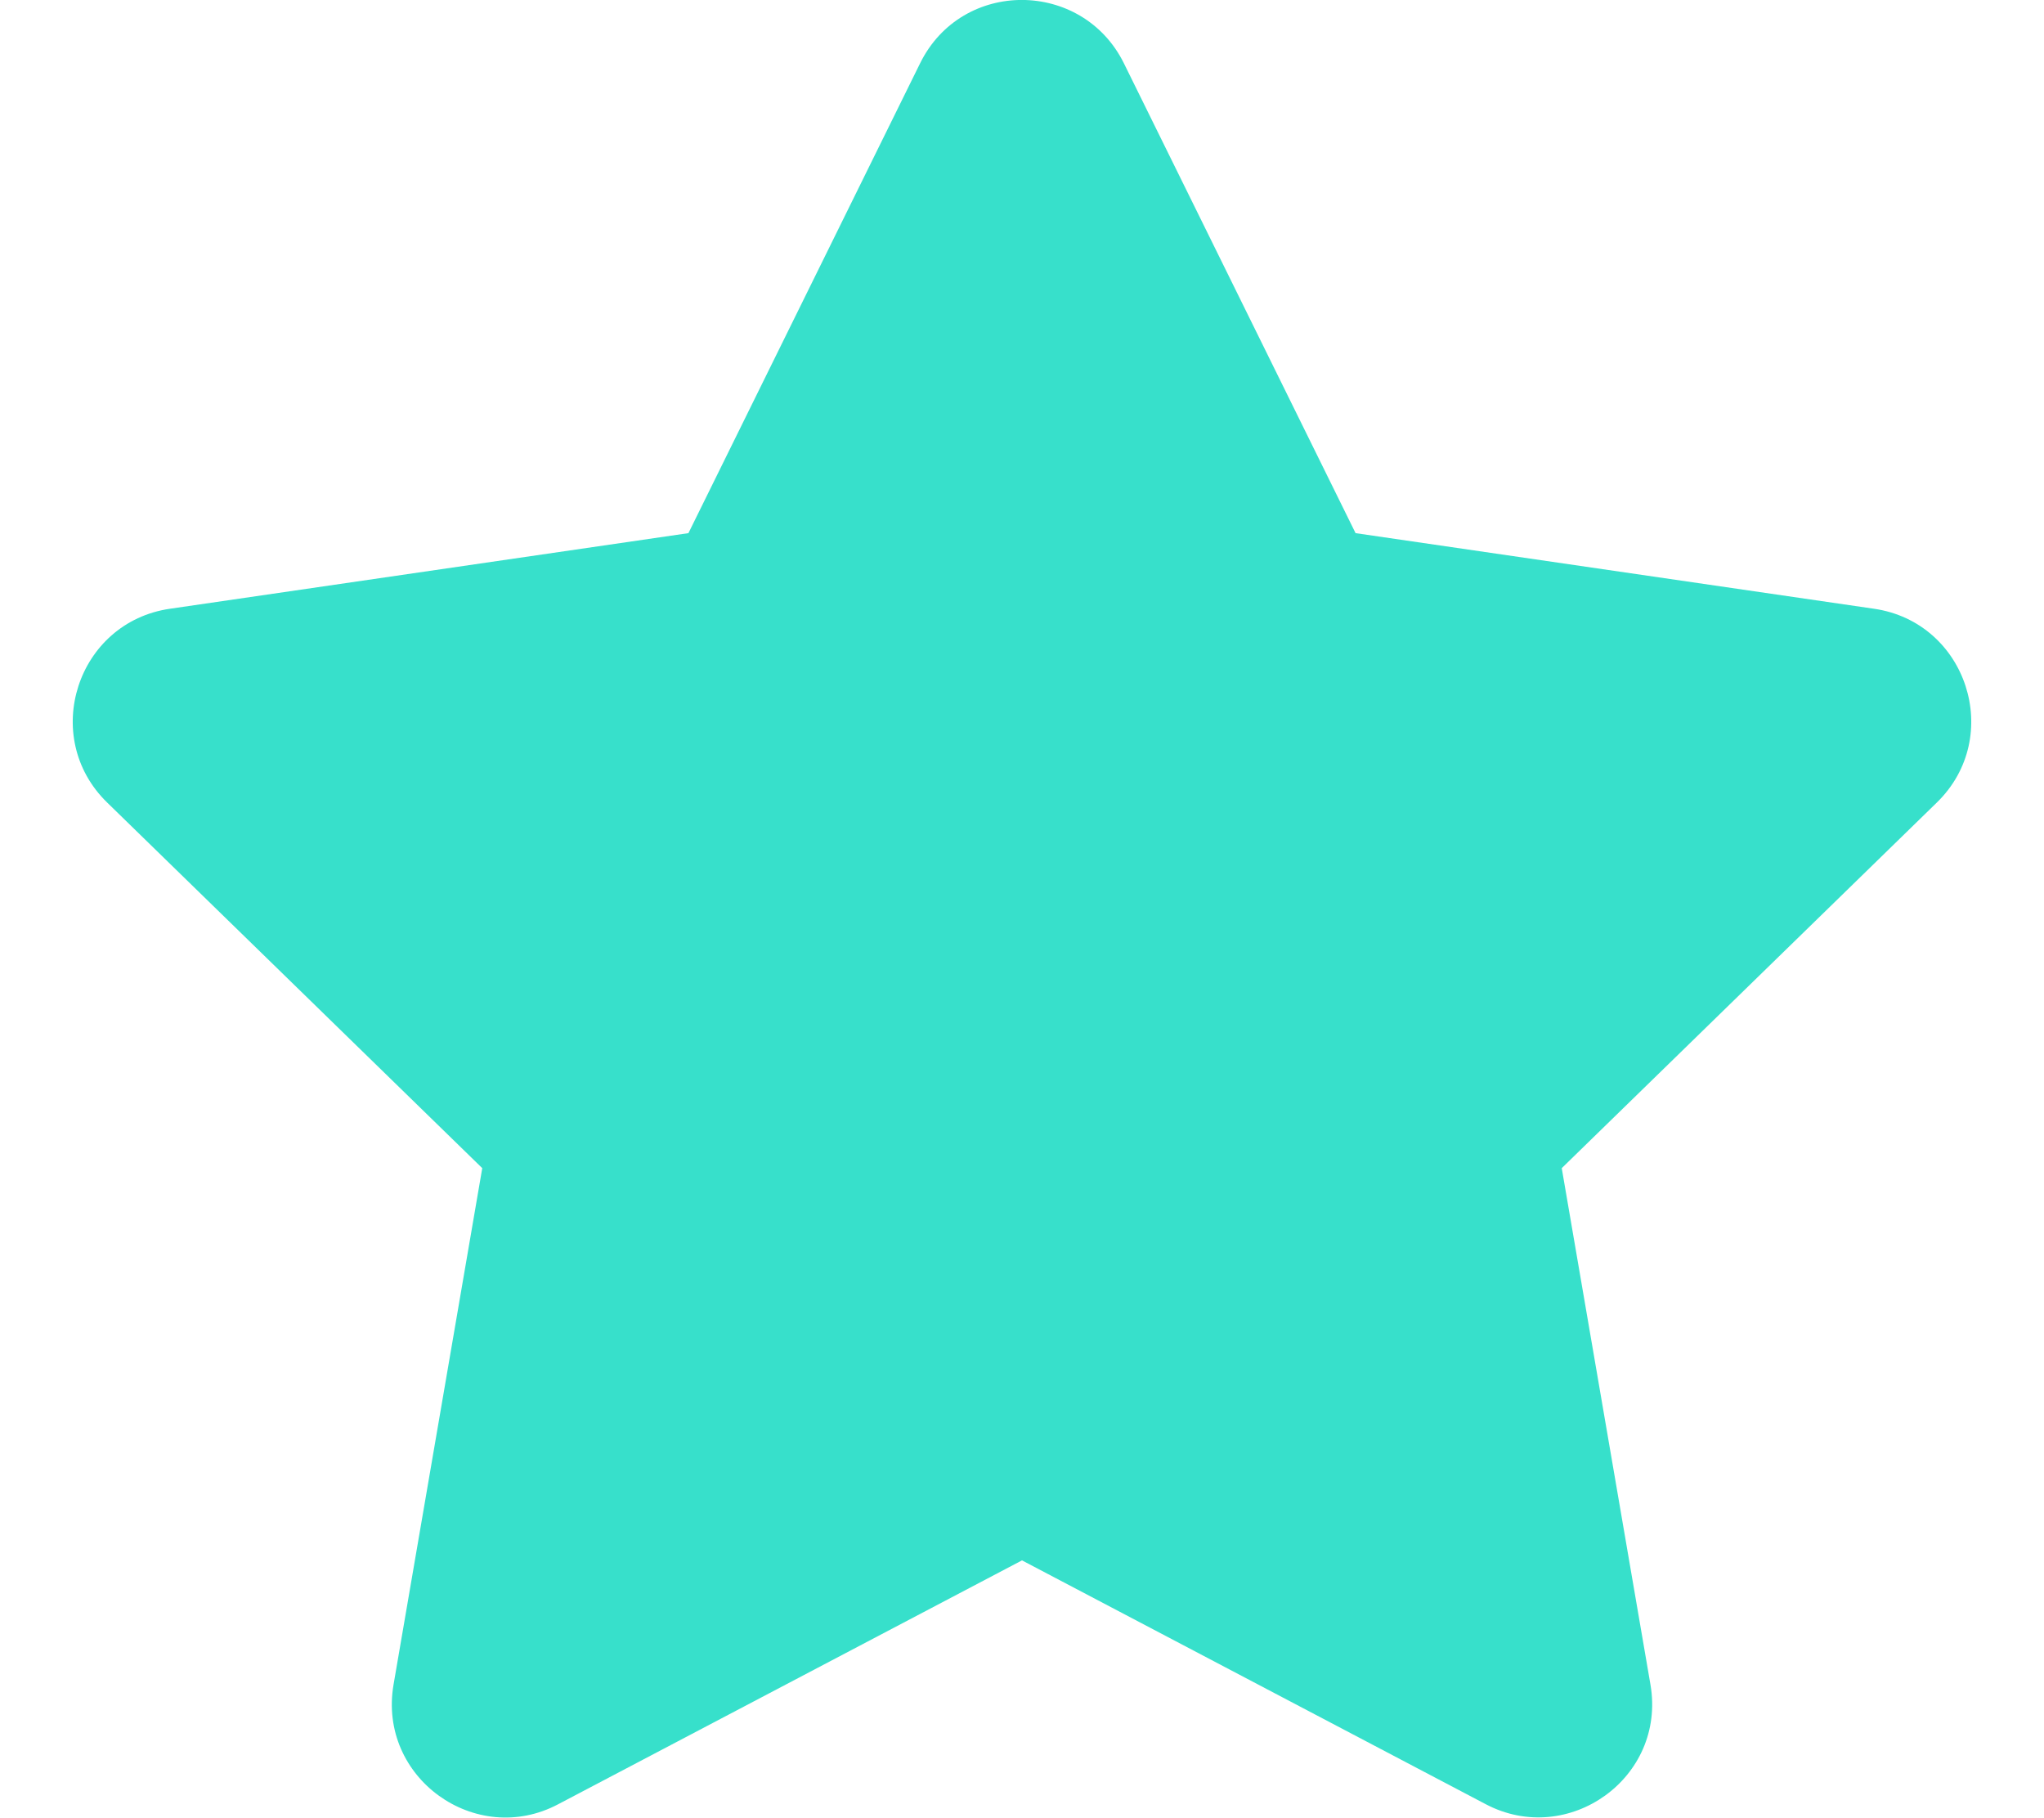
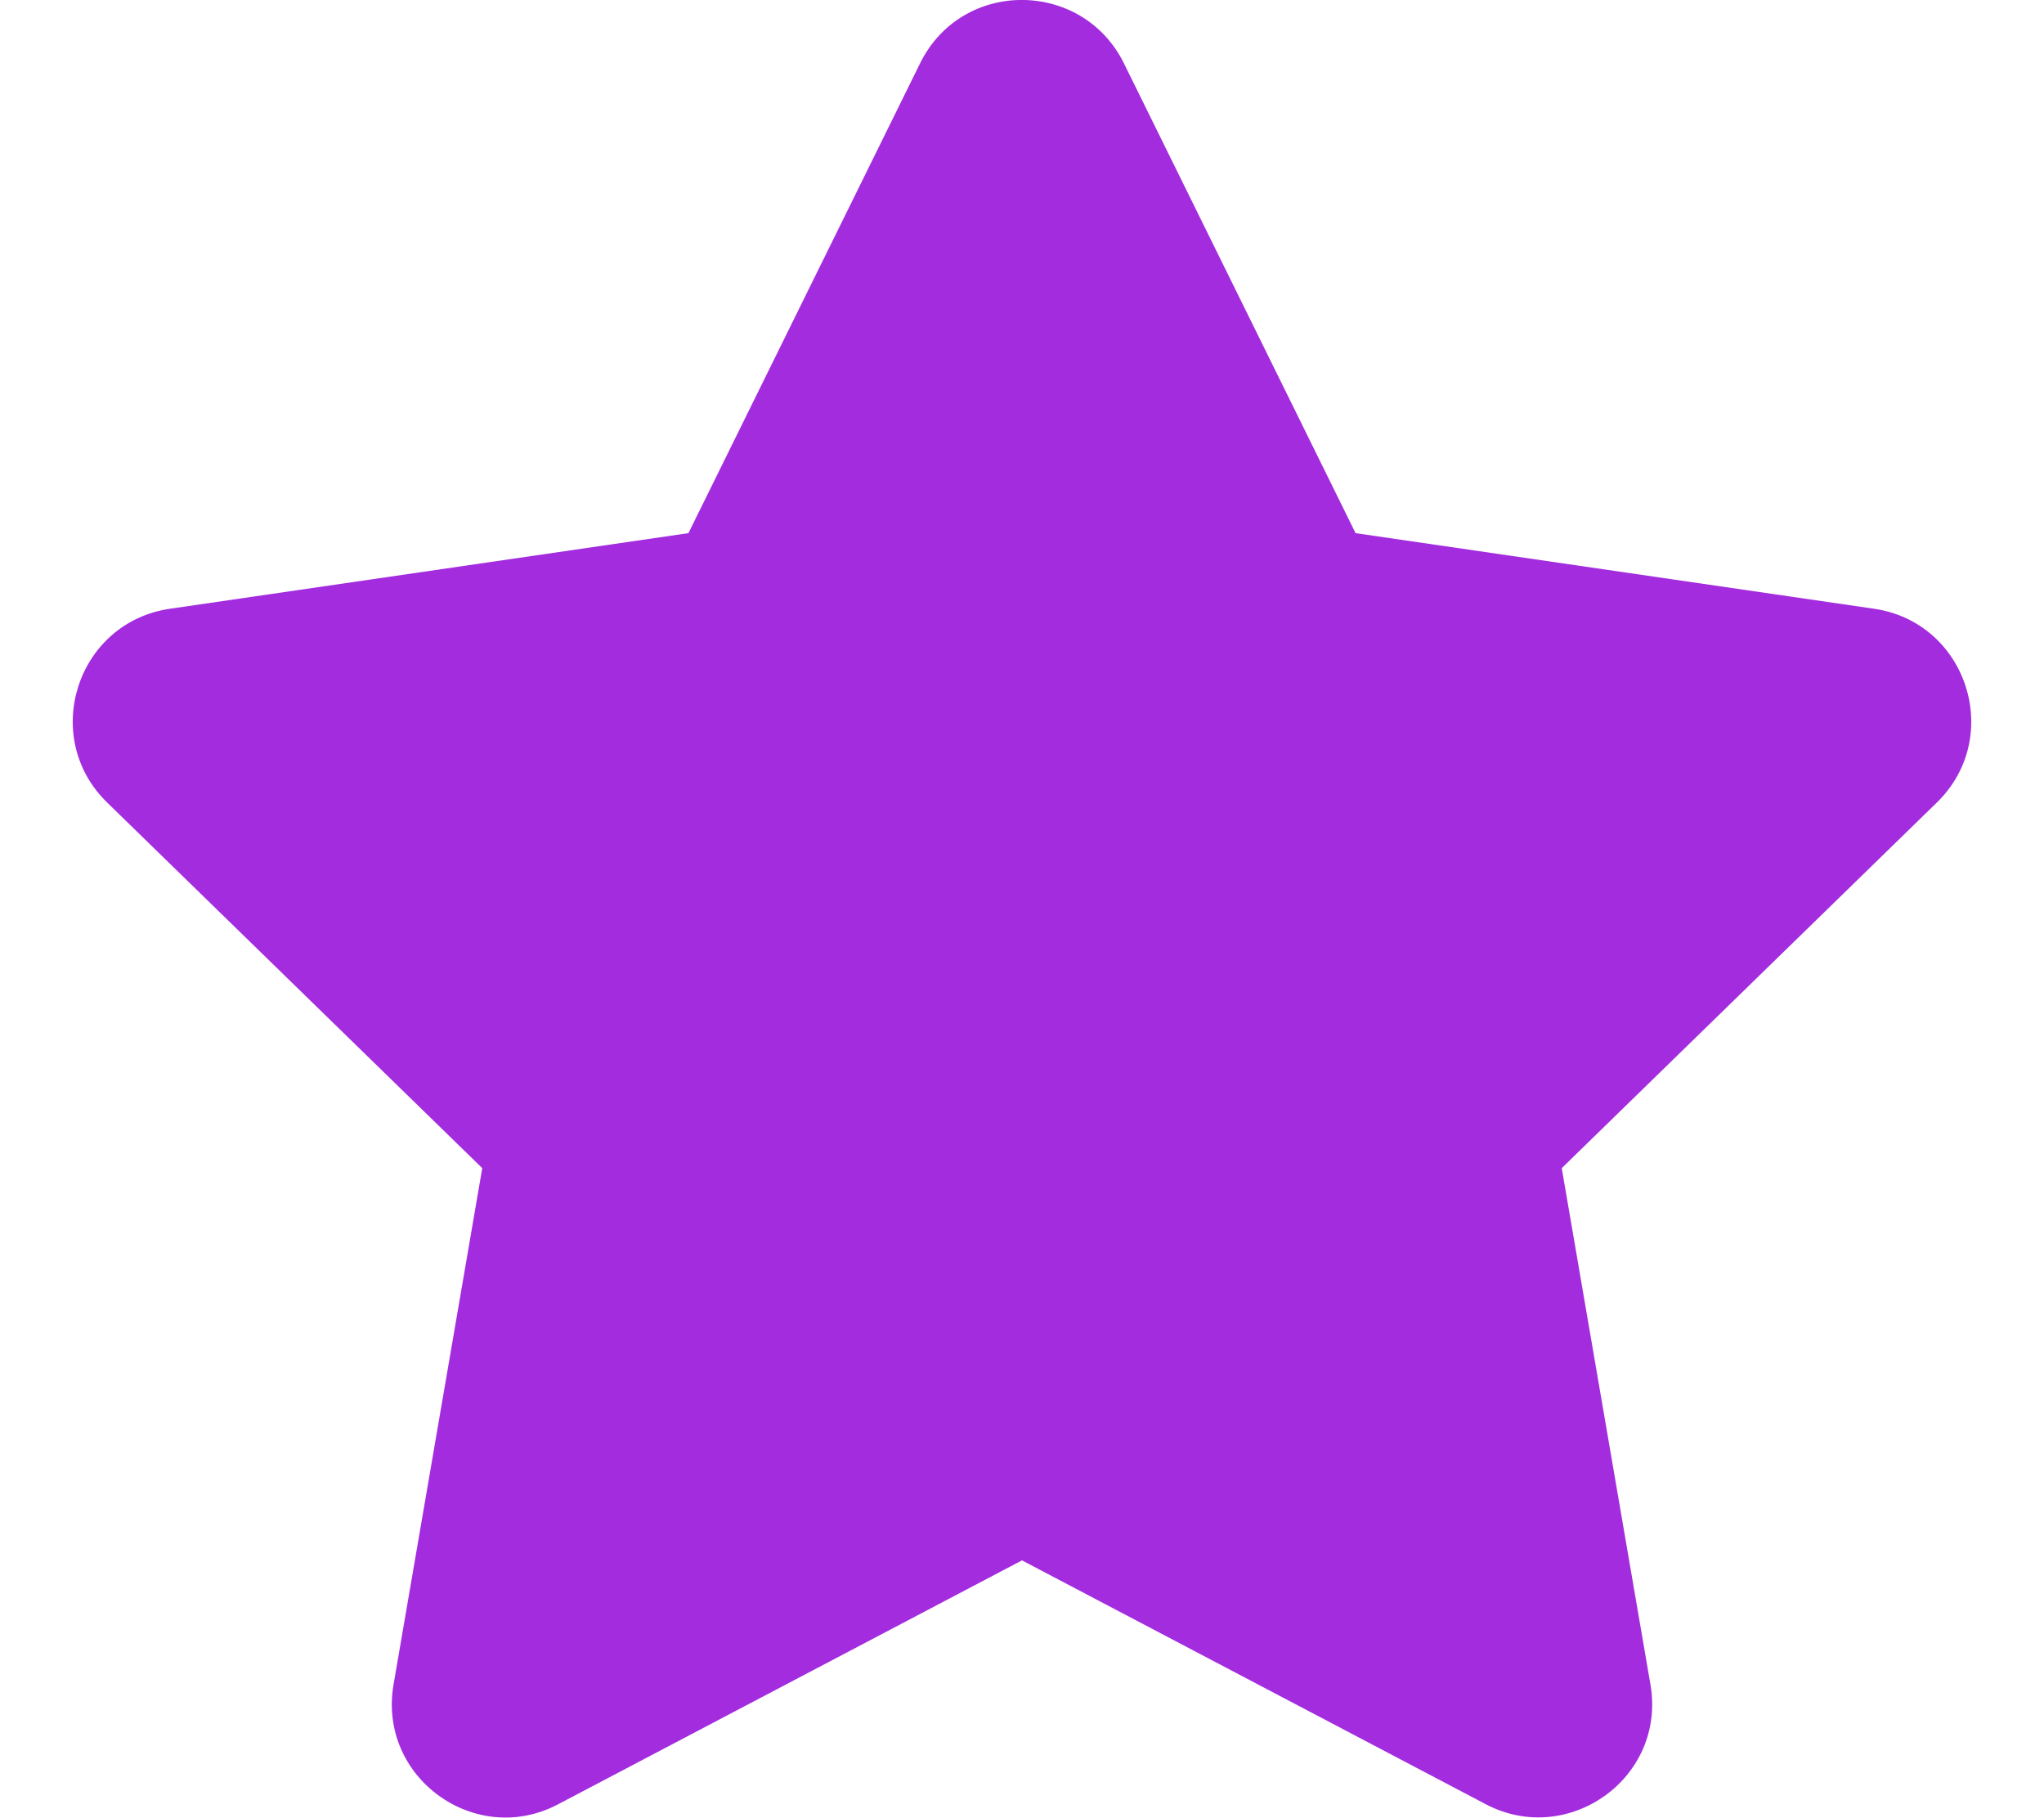
<svg xmlns="http://www.w3.org/2000/svg" aria-hidden="true" focusable="false" data-prefix="fas" data-icon="star" class="svg-inline--fa fa-star fa-w-18" role="img" viewBox="0 0 576 512">
-   <path fill="#37e0cb" d="M259.3 17.8L194 150.2 47.9 171.5c-26.2 3.8-36.7 36.1-17.7 54.6l105.7 103-25 145.5c-4.5 26.3 23.2 46 46.4 33.7L288 439.6l130.7 68.7c23.2 12.2 50.9-7.4 46.4-33.7l-25-145.5 105.7-103c19-18.5 8.5-50.8-17.7-54.6L382 150.2 316.7 17.8c-11.7-23.6-45.6-23.9-57.4 0z" />
+   <path fill="#A32CDF" d="M259.3 17.8L194 150.2 47.9 171.5c-26.2 3.8-36.7 36.1-17.7 54.6l105.7 103-25 145.5c-4.5 26.3 23.2 46 46.4 33.7L288 439.6l130.7 68.7c23.2 12.2 50.9-7.4 46.4-33.7l-25-145.5 105.7-103c19-18.5 8.5-50.8-17.7-54.6L382 150.2 316.7 17.8c-11.7-23.6-45.6-23.9-57.4 0z" />
</svg>
